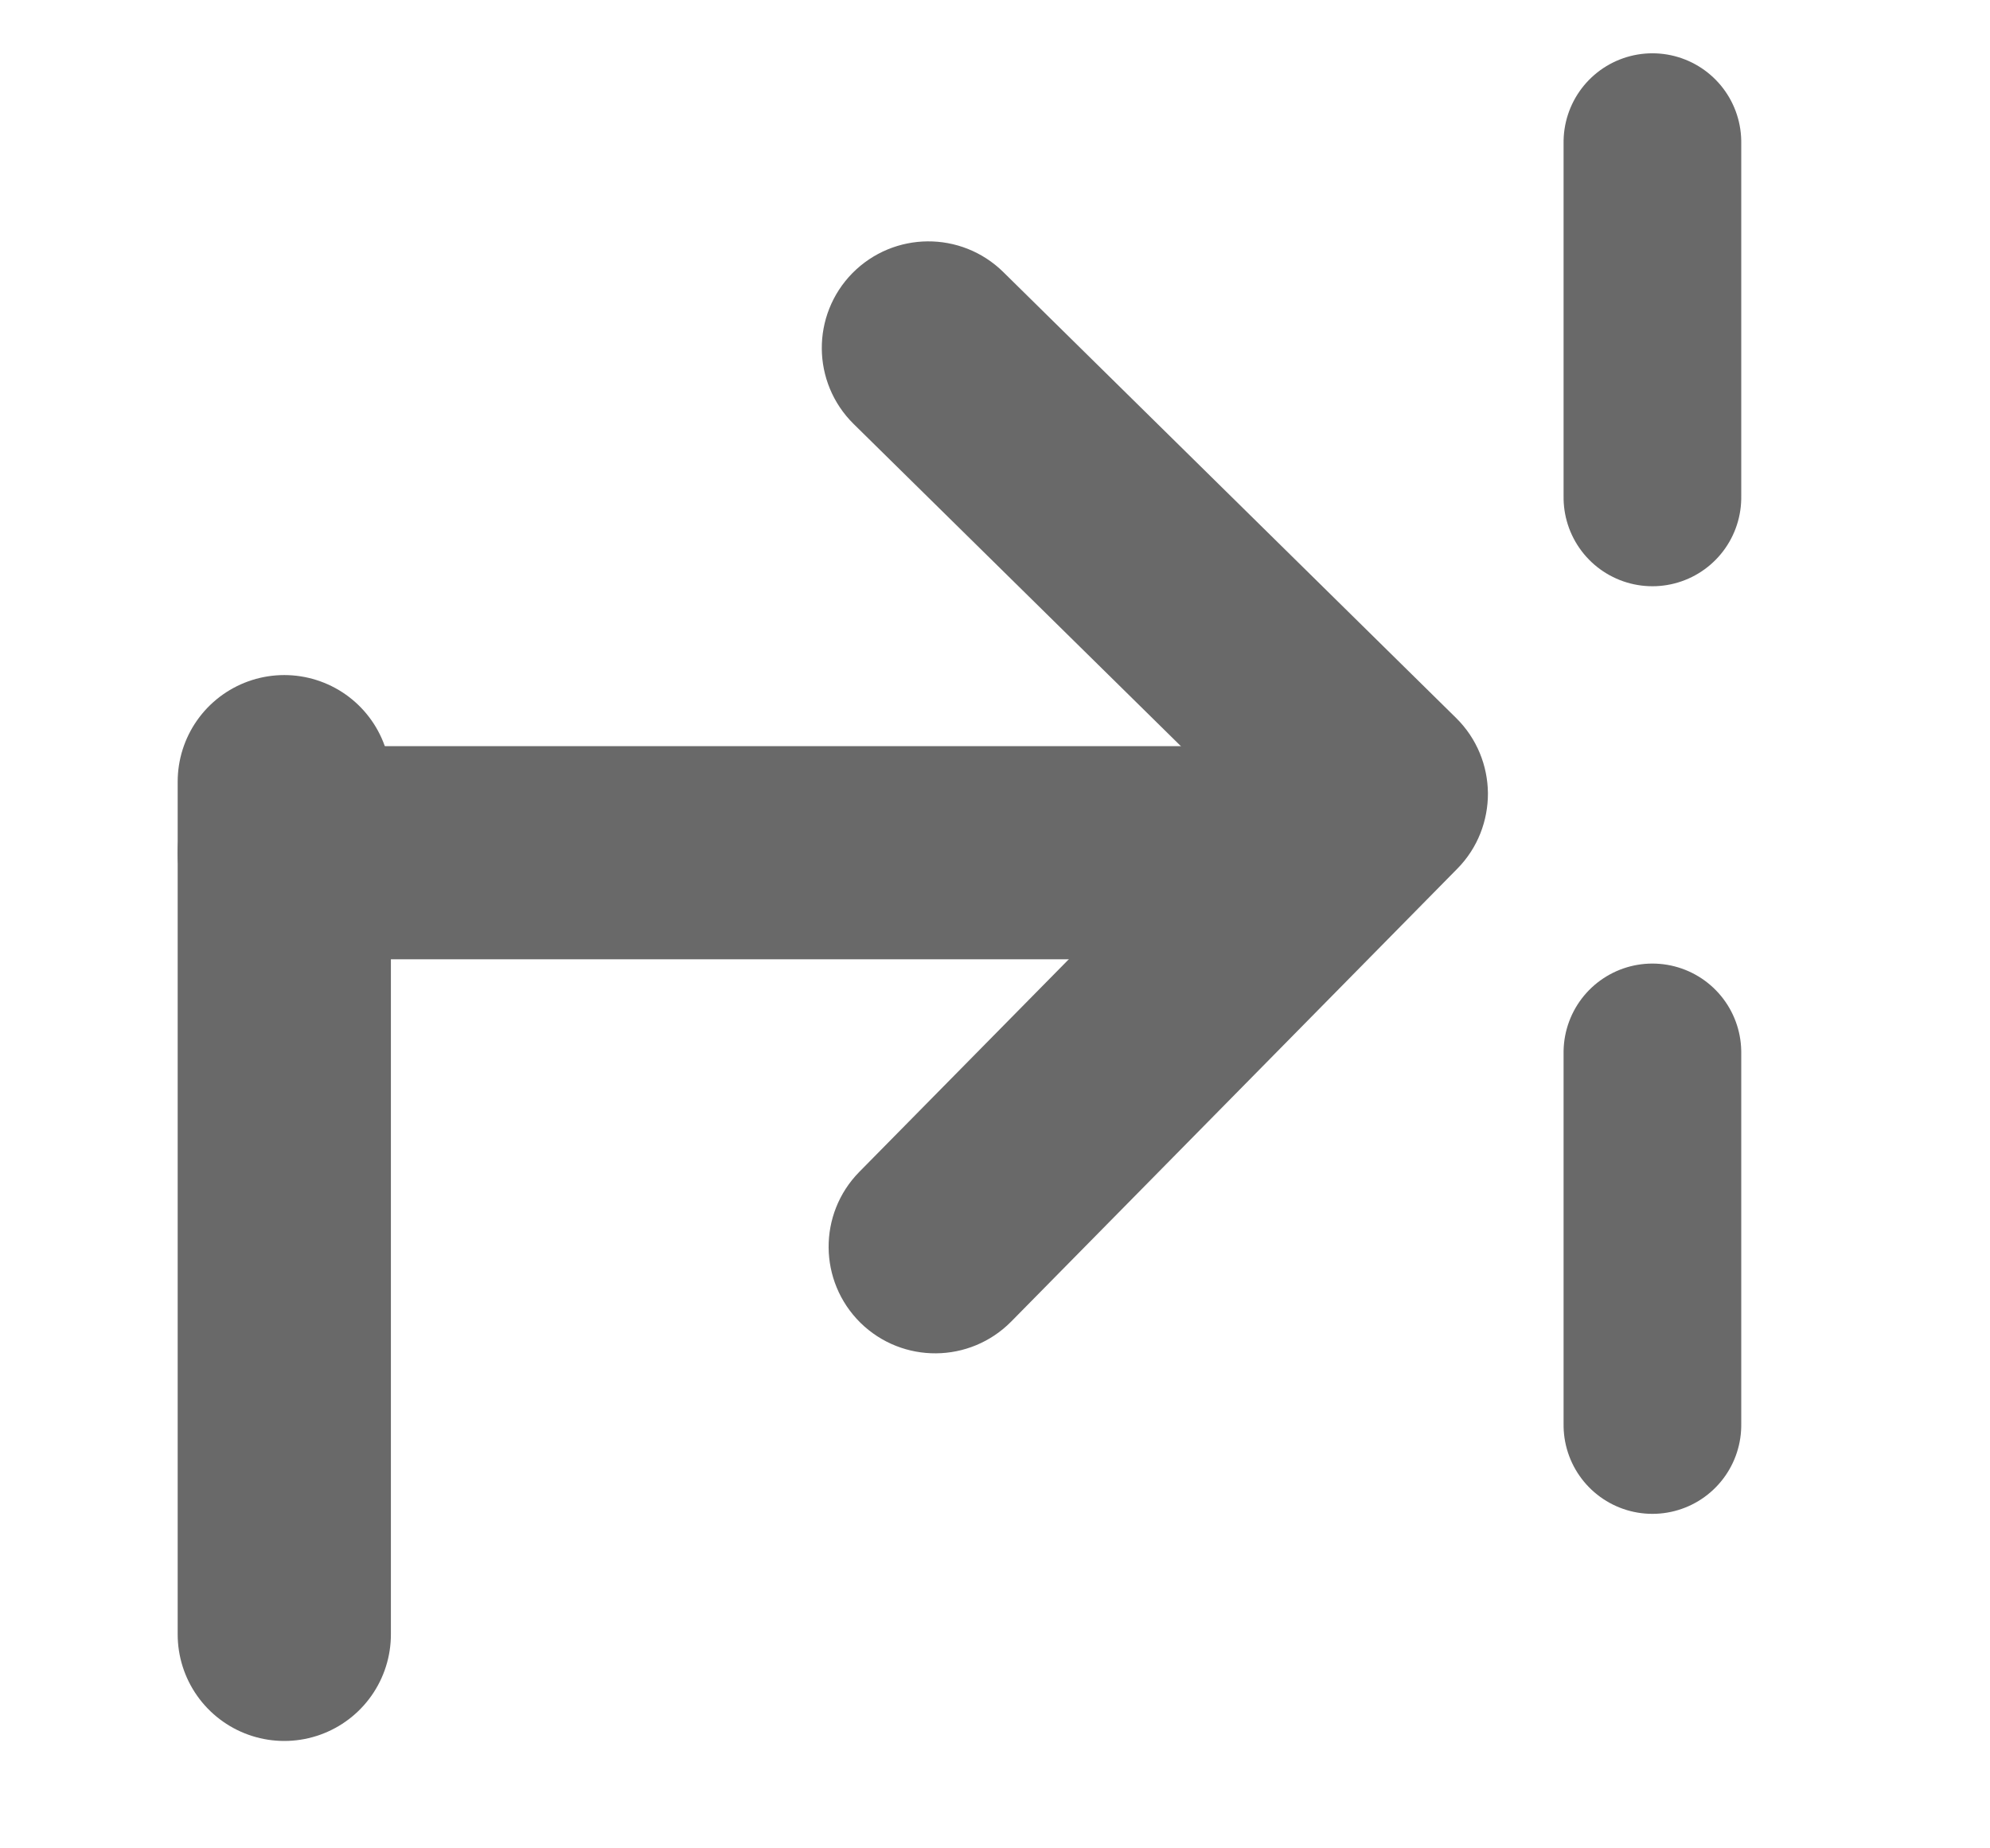
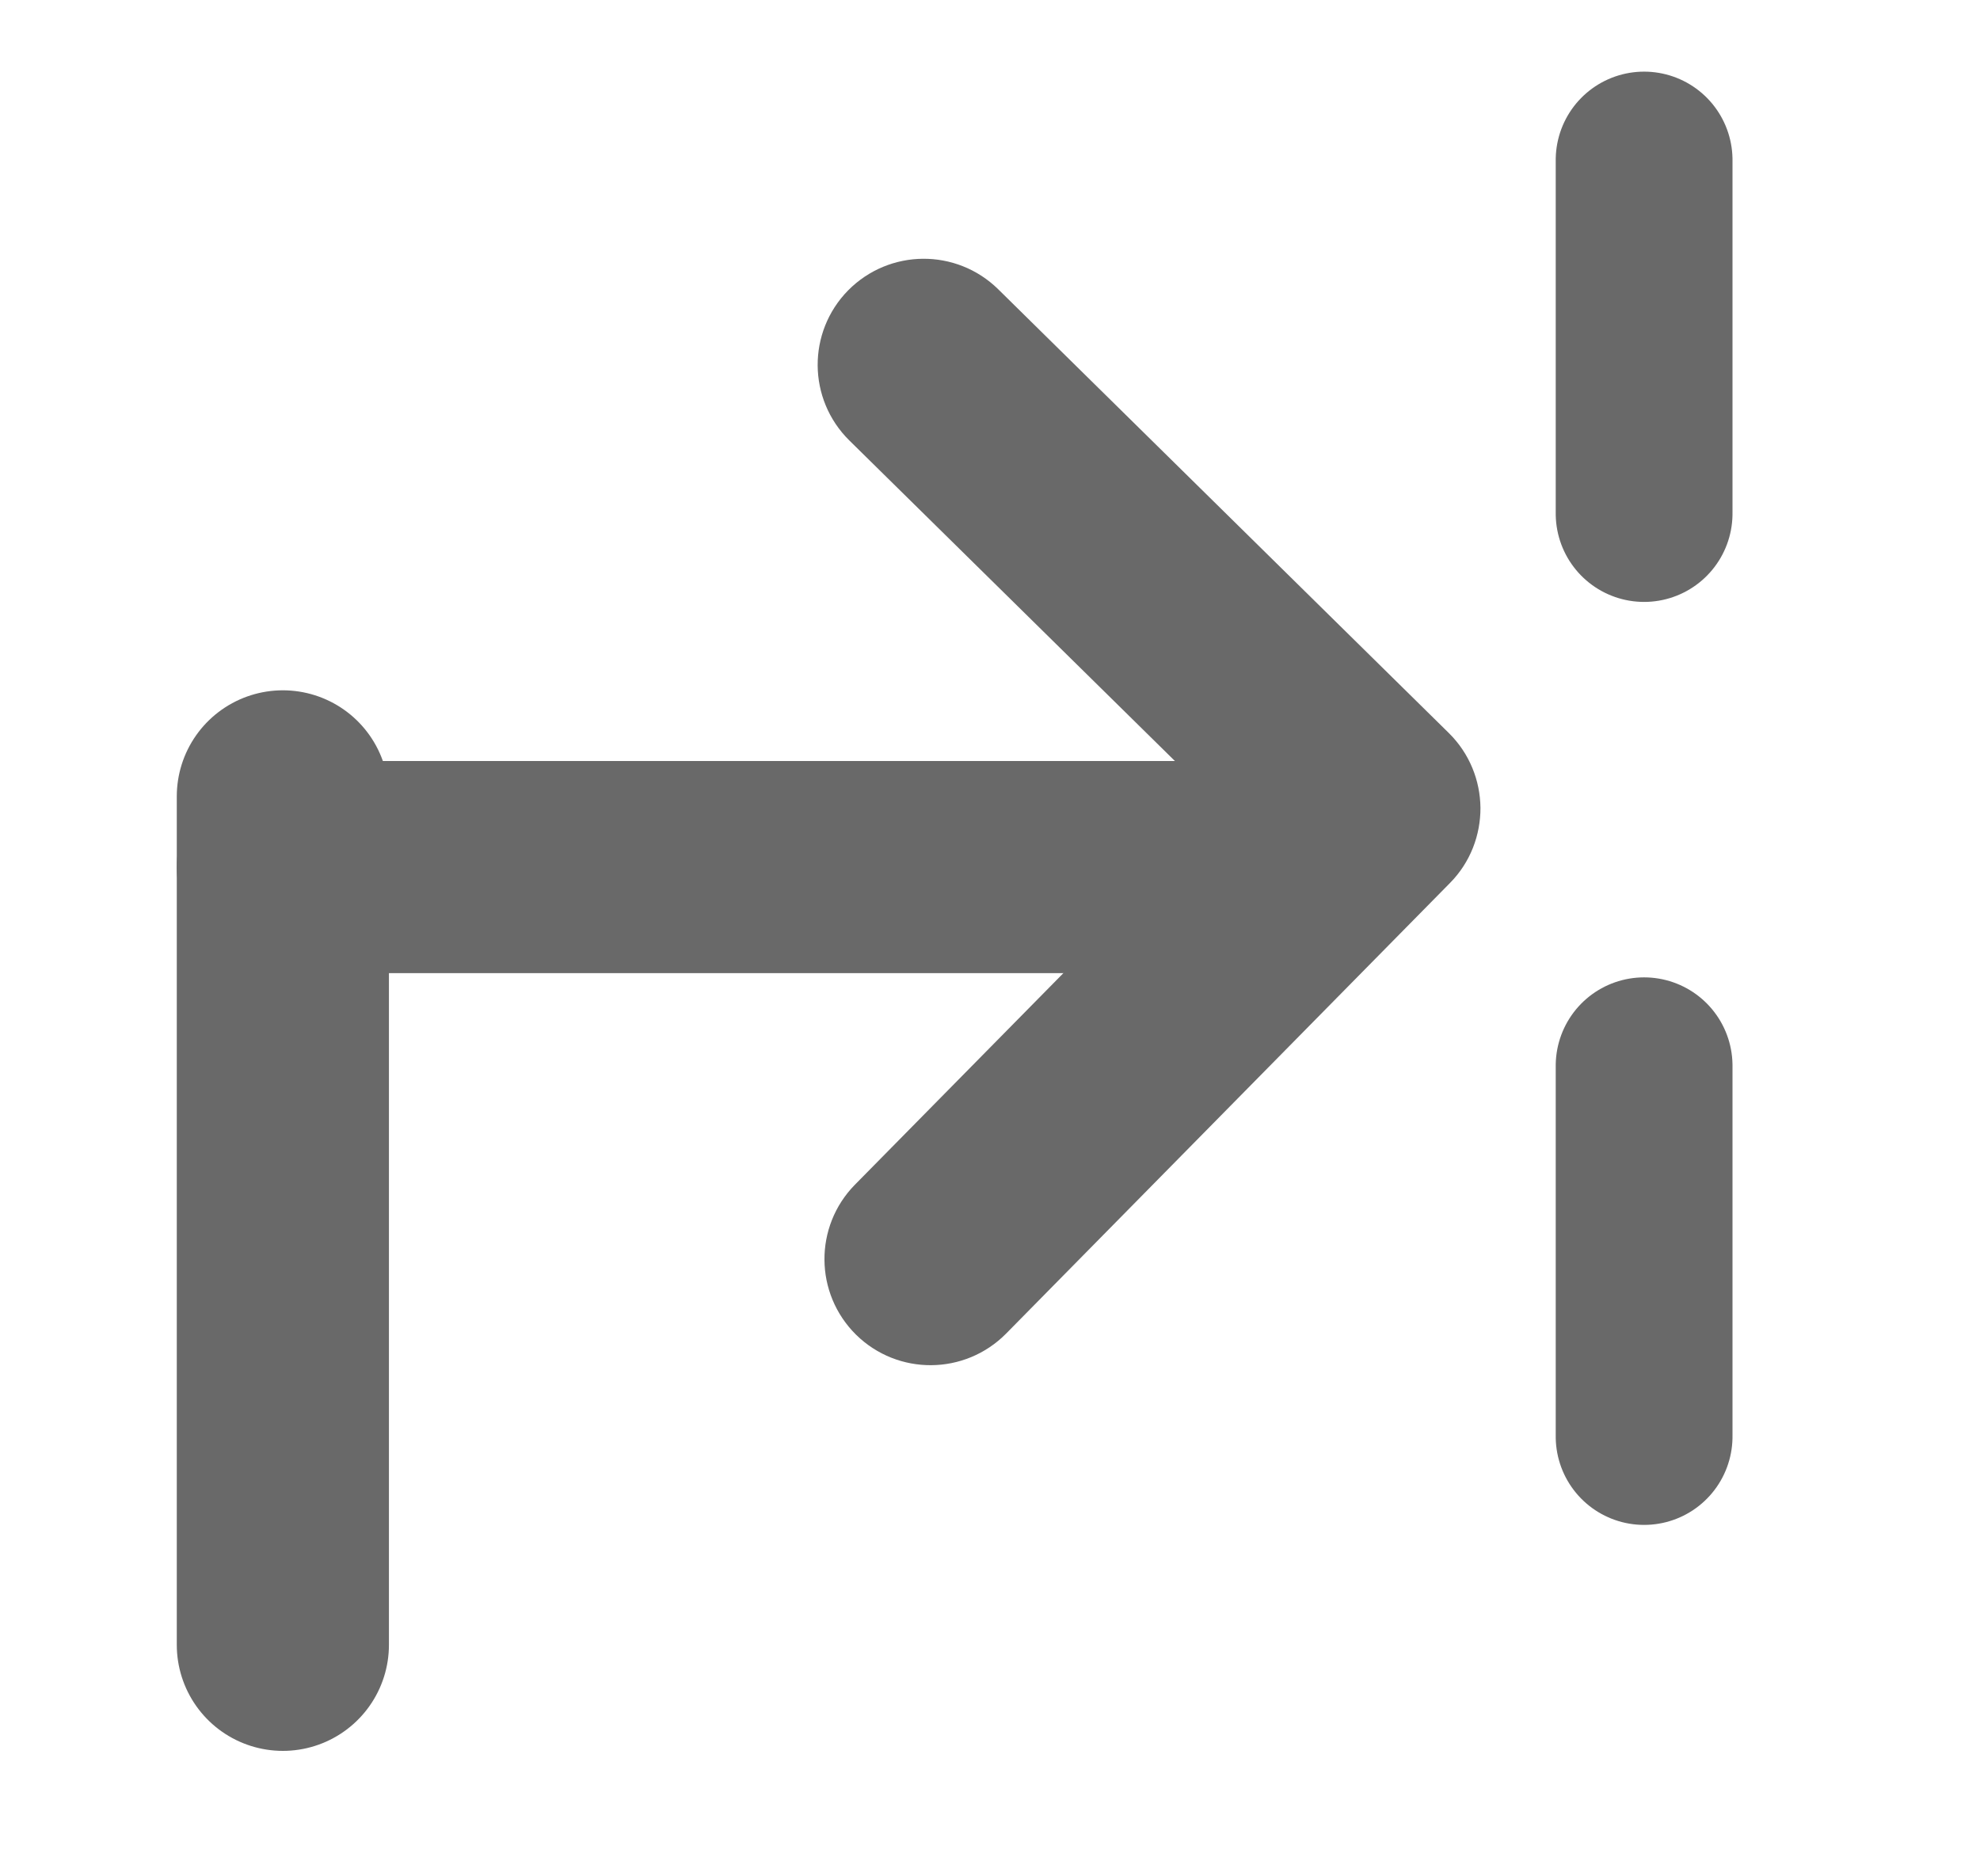
- <svg xmlns="http://www.w3.org/2000/svg" width="14px" height="13px" viewBox="769 531 14 13" version="1.1">
+ <svg xmlns="http://www.w3.org/2000/svg" width="19px" height="18px" viewBox="769 531 14 13" version="1.1">
  <defs />
  <g id="Step-out" stroke="none" stroke-width="1" fill="none" fill-rule="evenodd" transform="translate(776, 537.5) rotate(-90) translate(-776, -537.5) translate(770.5, 531.5)">
    <path d="M7.239,8.981 C7.117,9.021 6.98,9.016 6.857,8.954 L2.857,6.954 C2.61,6.83 2.51,6.53 2.633,6.283 C2.757,6.036 3.057,5.936 3.304,6.059 L6.857,7.836 L8.633,4.283 C8.757,4.036 9.057,3.936 9.304,4.059 C9.551,4.183 9.651,4.483 9.528,4.73 L7.528,8.73 C7.466,8.854 7.36,8.94 7.239,8.981 Z" id="Shape-Copy-2" stroke="#696969" stroke-width="0.5" fill="#696969" transform="translate(6.080609, 6.506583) rotate(18) translate(-6.080609, -6.506583) " />
    <path d="M1.973,10.625 L4.595,10.625" id="Line" stroke="#696969" stroke-width="1.25" stroke-linecap="round" />
    <path d="M8.5,10.625 L11,10.625" id="Line-Copy-3" stroke="#696969" stroke-width="1.25" stroke-linecap="round" />
    <path d="M6,8 L6,1" id="Line" stroke="#696969" stroke-width="1.5" stroke-linecap="round" />
    <path d="M0.5,1 L6.5,1" id="Line-Copy-4" stroke="#696969" stroke-width="1.5" stroke-linecap="round" />
  </g>
</svg>
